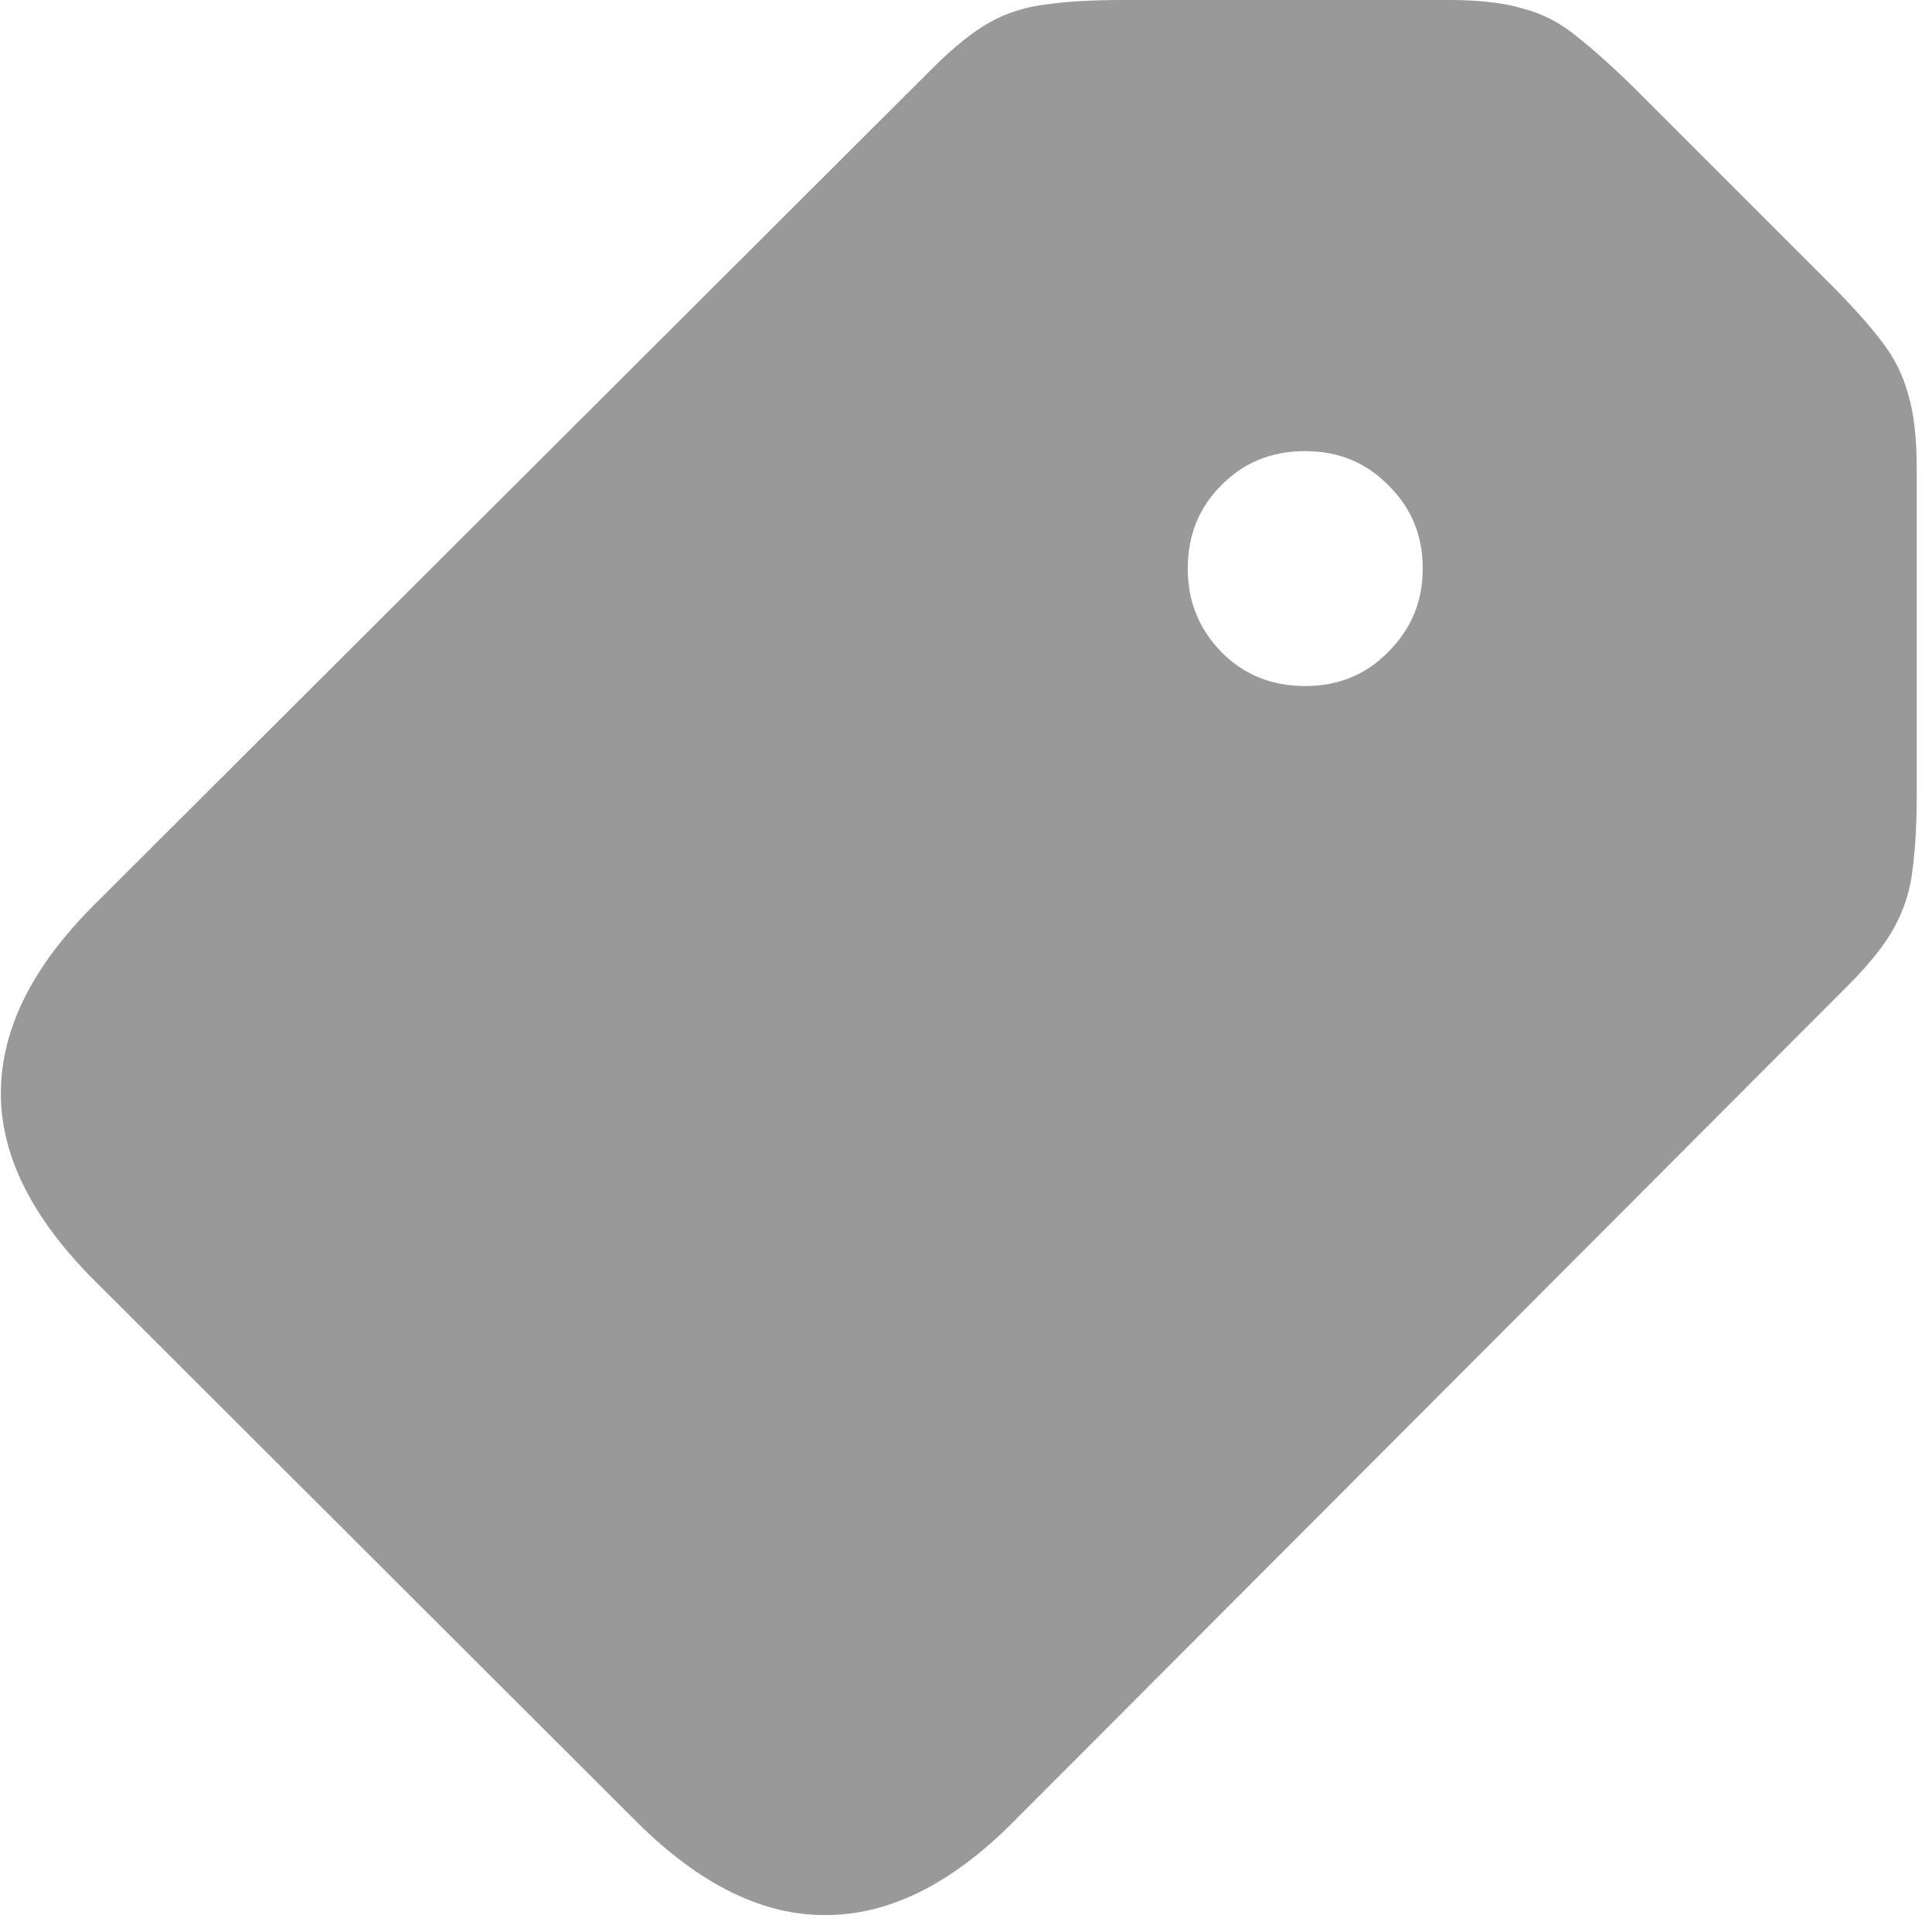
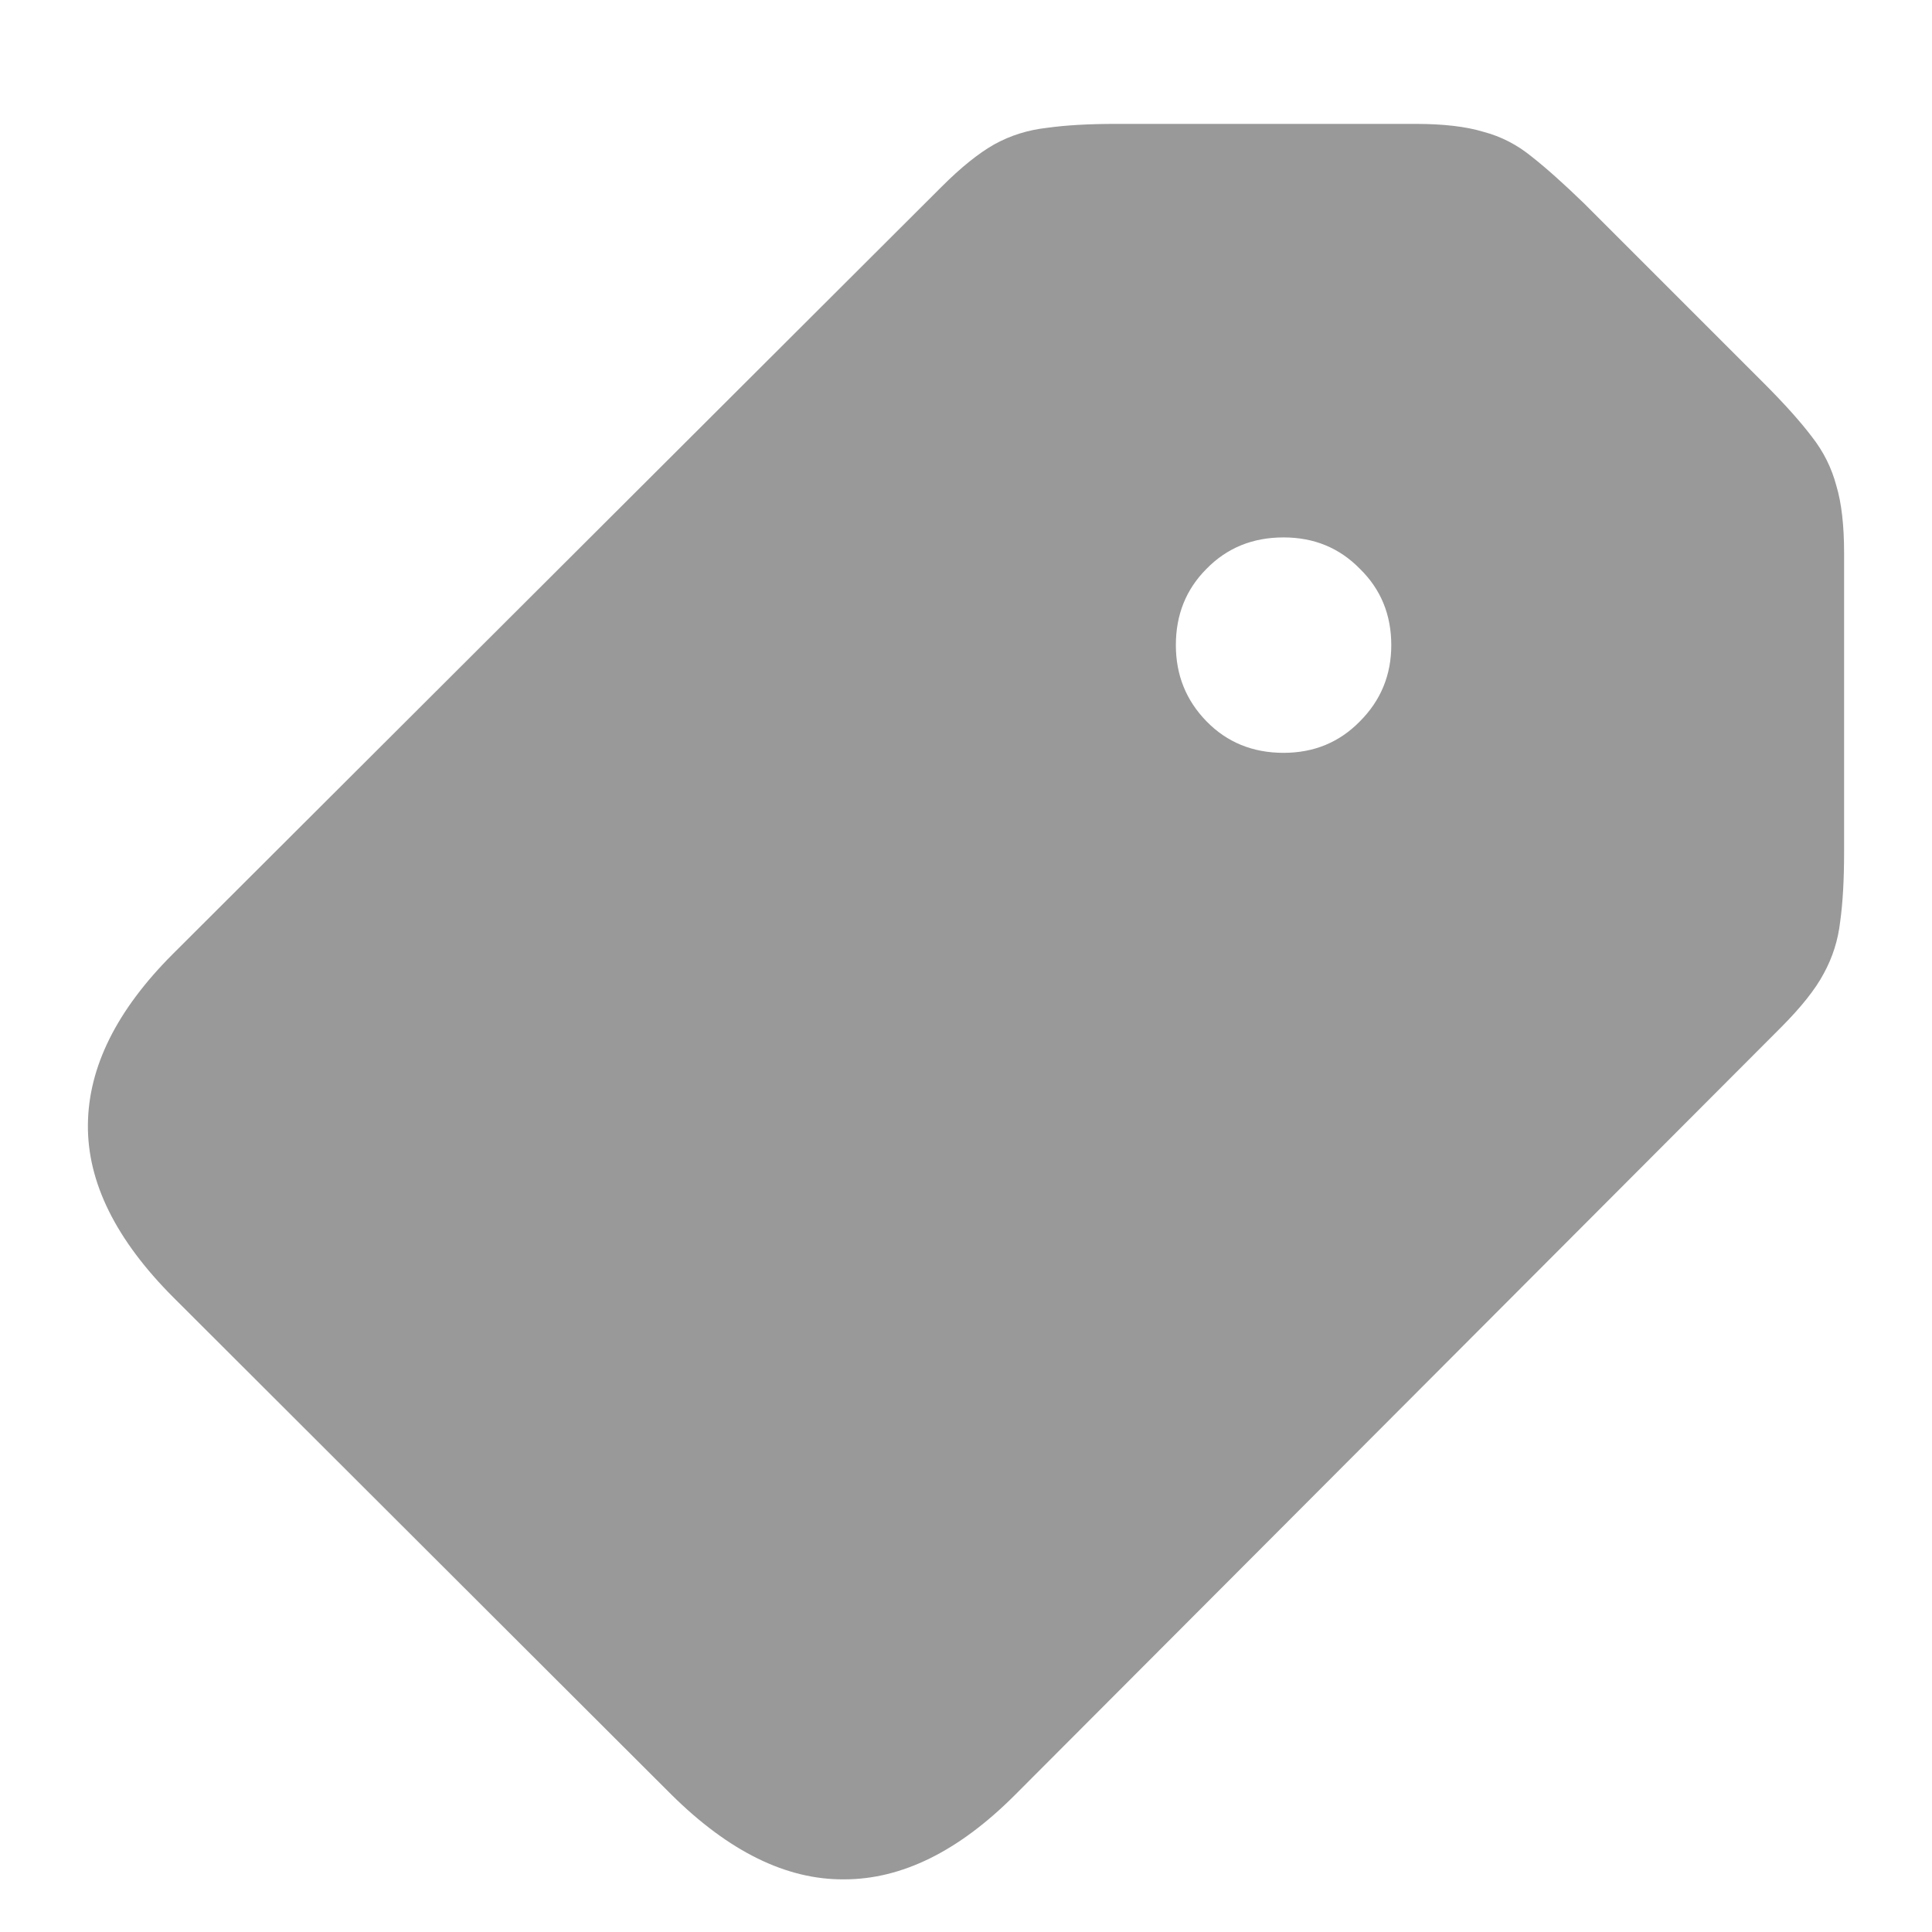
- <svg xmlns="http://www.w3.org/2000/svg" width="22" height="22" viewBox="0 0 22 22" fill="none">
-   <path d="M11.523 20.762C10.827 21.458 10.12 21.807 9.404 21.807C8.688 21.813 7.972 21.462 7.256 20.752L1.074 14.58C0.358 13.864 0.003 13.148 0.01 12.432C0.016 11.716 0.368 11.009 1.064 10.312L10.615 0.781C10.856 0.54 11.074 0.365 11.27 0.254C11.471 0.143 11.69 0.075 11.924 0.049C12.158 0.016 12.445 0 12.783 0H16.504C16.849 0 17.129 0.033 17.344 0.098C17.565 0.156 17.767 0.26 17.949 0.41C18.131 0.553 18.346 0.745 18.594 0.986L20.84 3.232C21.087 3.48 21.283 3.698 21.426 3.887C21.569 4.069 21.67 4.271 21.729 4.492C21.794 4.707 21.826 4.987 21.826 5.332V9.043C21.826 9.388 21.81 9.678 21.777 9.912C21.751 10.14 21.683 10.355 21.572 10.557C21.468 10.752 21.292 10.973 21.045 11.221L11.523 20.762ZM14.863 7.812C15.241 7.812 15.557 7.682 15.81 7.422C16.071 7.161 16.201 6.846 16.201 6.475C16.201 6.097 16.071 5.781 15.81 5.527C15.557 5.267 15.241 5.137 14.863 5.137C14.479 5.137 14.16 5.267 13.906 5.527C13.652 5.781 13.525 6.097 13.525 6.475C13.525 6.846 13.652 7.161 13.906 7.422C14.16 7.682 14.479 7.812 14.863 7.812Z" fill="#999999" />
+ <svg xmlns="http://www.w3.org/2000/svg" width="24" height="24" viewBox="0 0 24 24" fill="none">
+   <path d="M12.605 22.301C11.909 22.997 11.203 23.346 10.486 23.346C9.77 23.352 9.054 23.001 8.338 22.291L2.156 16.119C1.44 15.403 1.085 14.687 1.092 13.971C1.098 13.255 1.45 12.548 2.146 11.852L11.697 2.32C11.938 2.079 12.156 1.904 12.352 1.793C12.553 1.682 12.771 1.614 13.006 1.588C13.24 1.555 13.527 1.539 13.865 1.539H17.586C17.931 1.539 18.211 1.572 18.426 1.637C18.647 1.695 18.849 1.799 19.031 1.949C19.213 2.092 19.428 2.285 19.676 2.525L21.922 4.771C22.169 5.019 22.365 5.237 22.508 5.426C22.651 5.608 22.752 5.81 22.811 6.031C22.876 6.246 22.908 6.526 22.908 6.871V10.582C22.908 10.927 22.892 11.217 22.859 11.451C22.833 11.679 22.765 11.894 22.654 12.096C22.55 12.291 22.374 12.512 22.127 12.76L12.605 22.301ZM15.945 9.352C16.323 9.352 16.639 9.221 16.893 8.961C17.153 8.701 17.283 8.385 17.283 8.014C17.283 7.636 17.153 7.32 16.893 7.066C16.639 6.806 16.323 6.676 15.945 6.676C15.561 6.676 15.242 6.806 14.988 7.066C14.734 7.32 14.607 7.636 14.607 8.014C14.607 8.385 14.734 8.701 14.988 8.961C15.242 9.221 15.561 9.352 15.945 9.352Z" fill="#999999" />
</svg>
